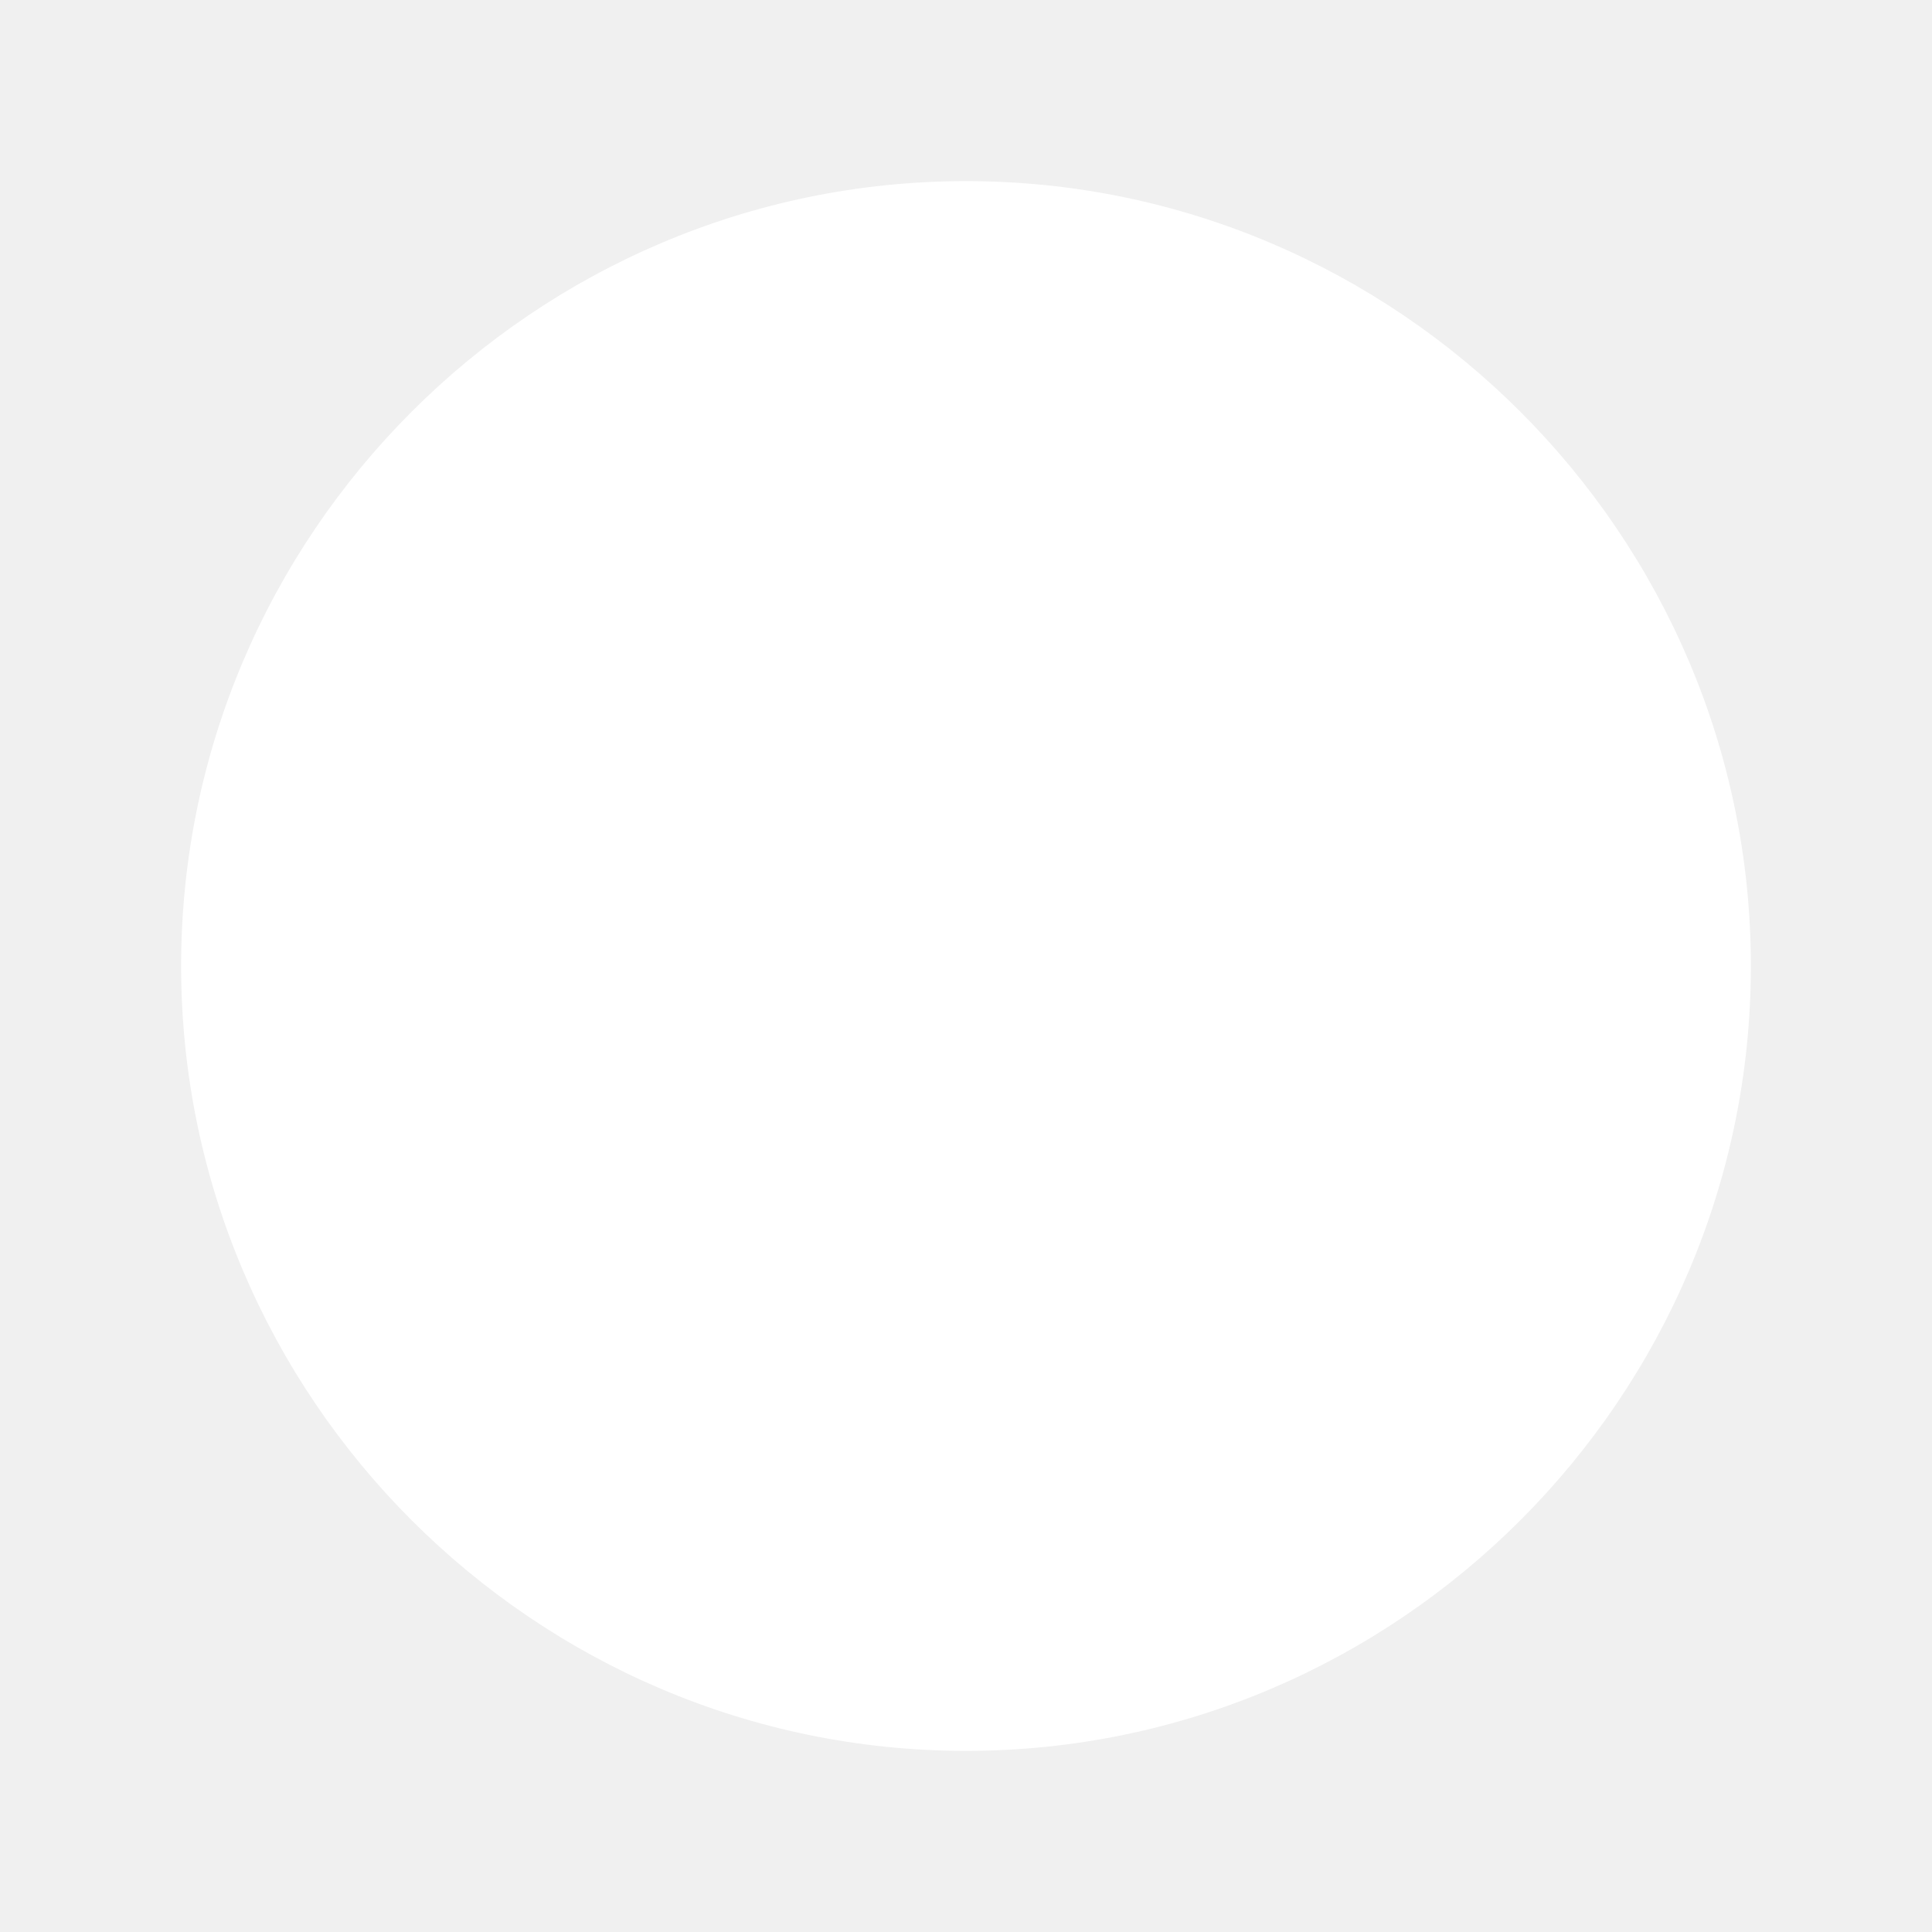
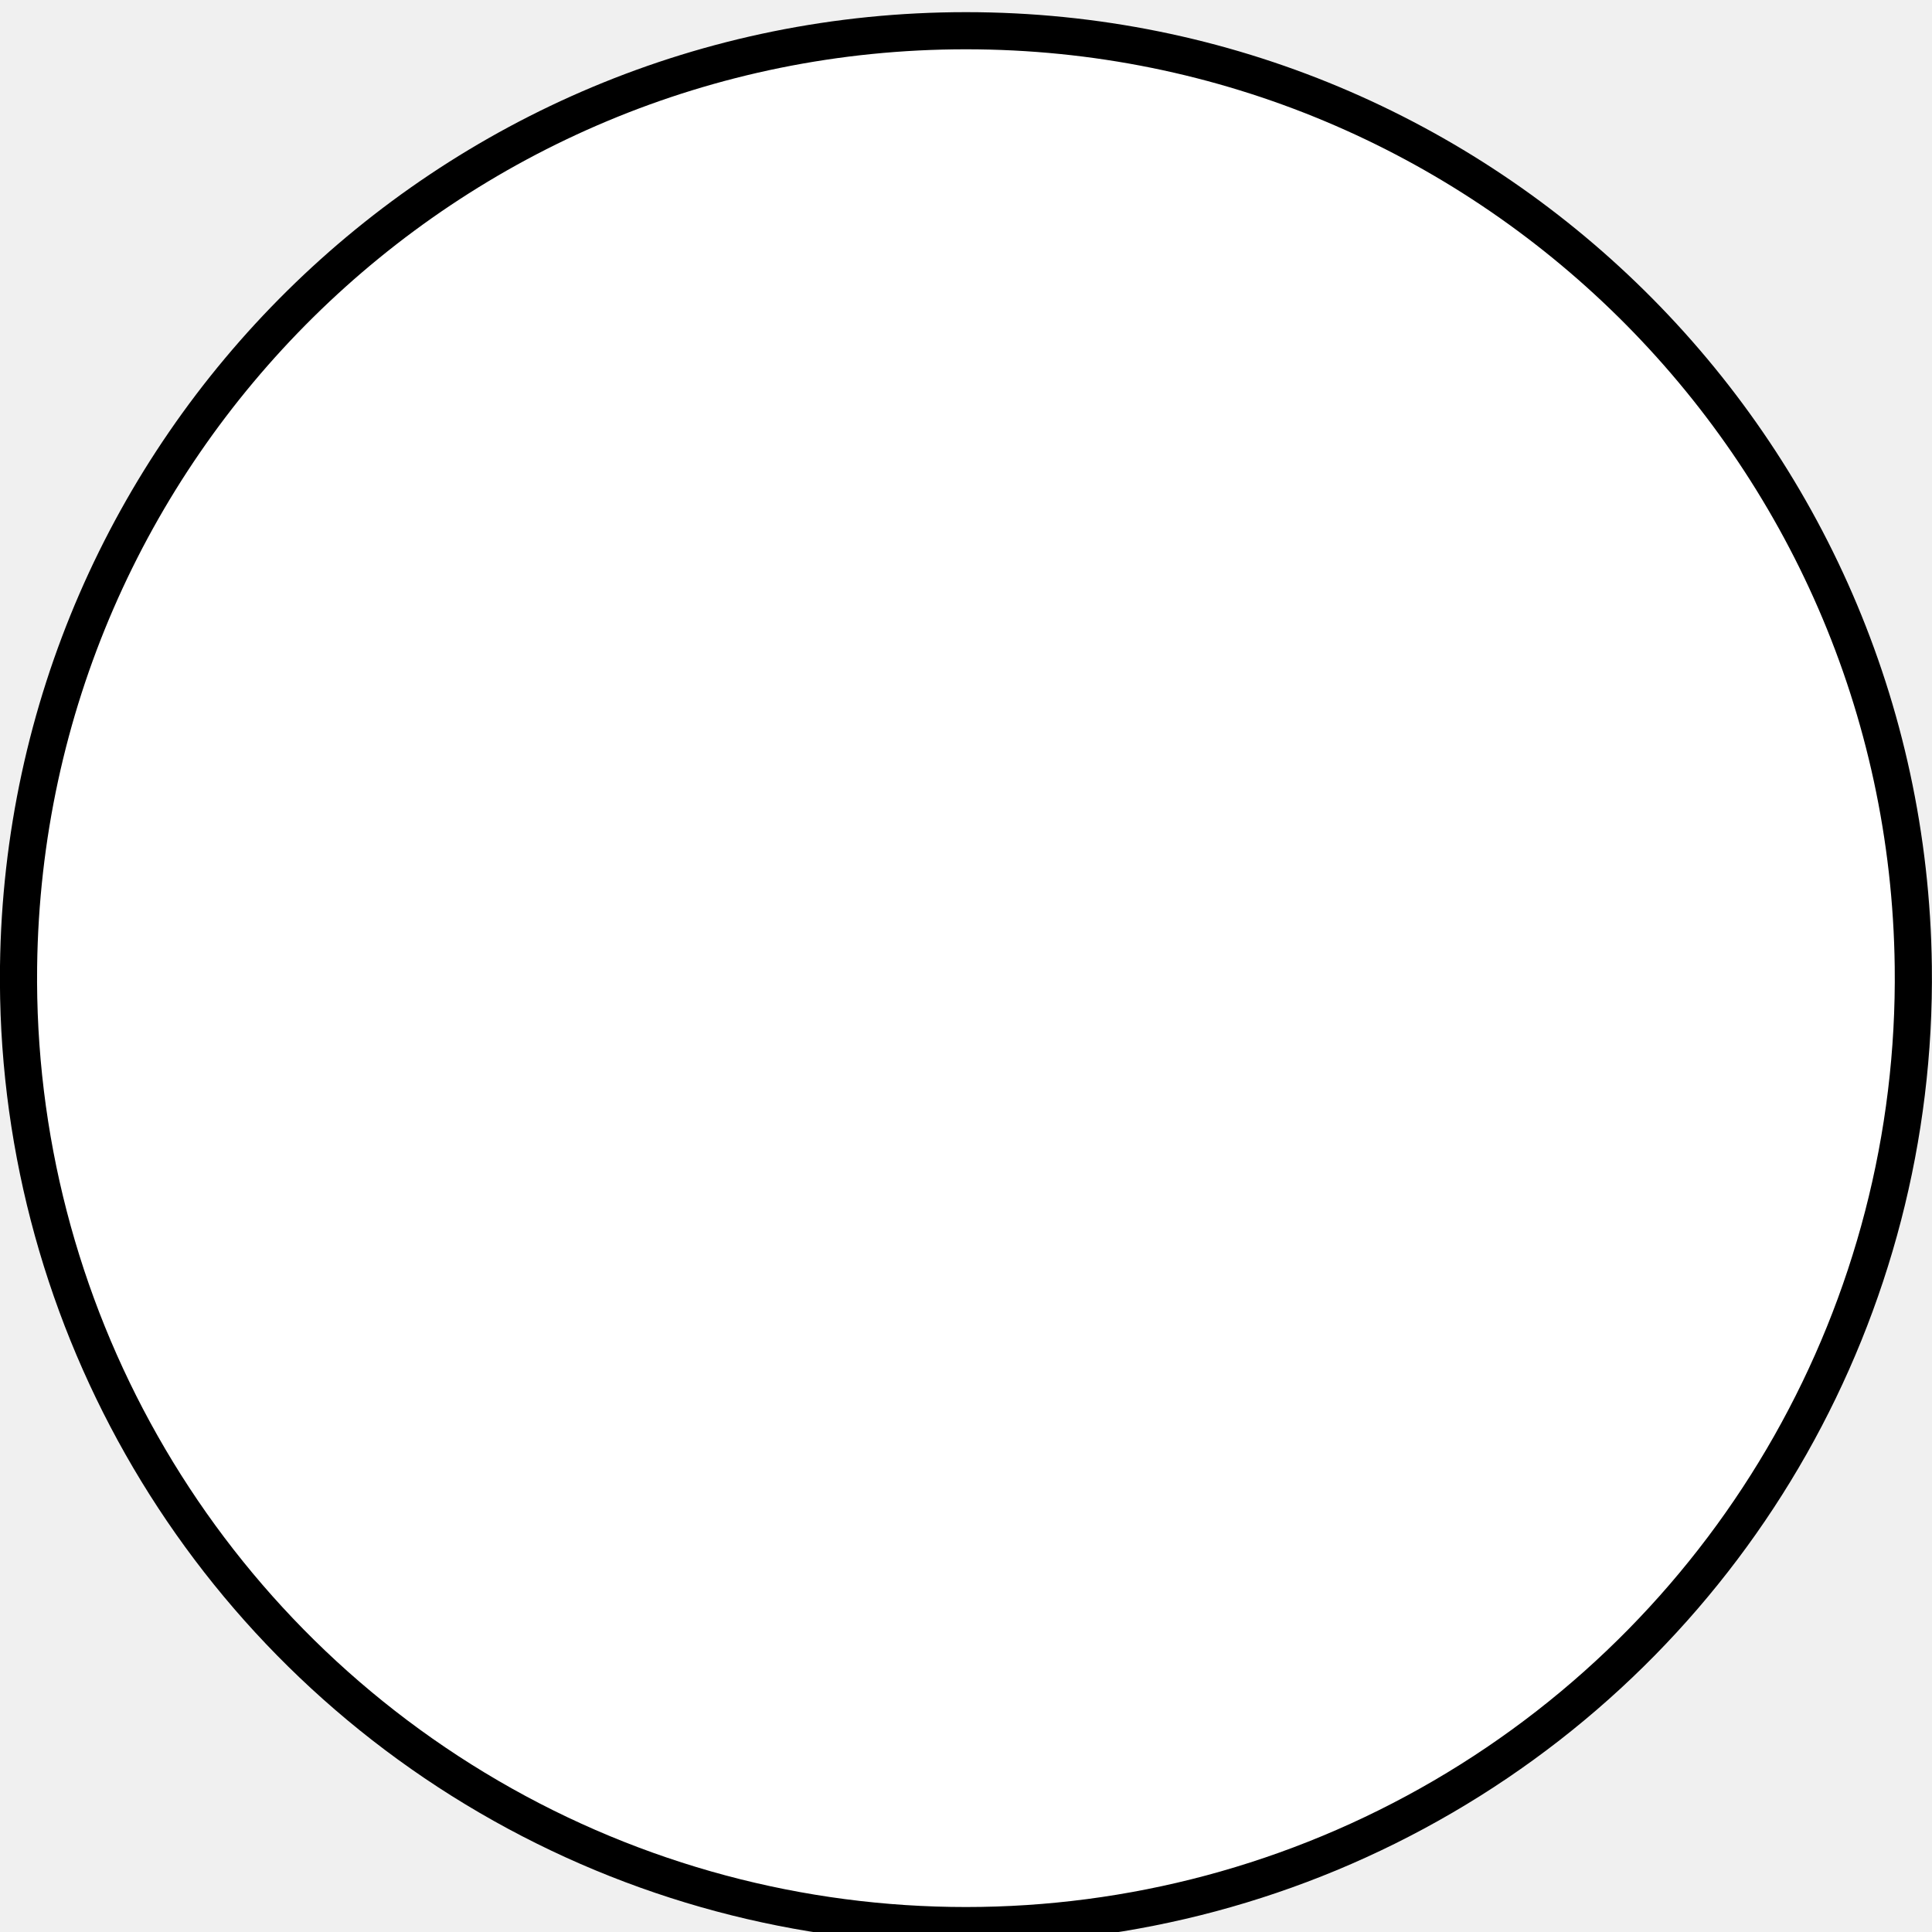
- <svg xmlns="http://www.w3.org/2000/svg" version="1.1" id="Layer_1" x="0px" y="0px" width="512px" height="512px" viewBox="0 0 512 512" enable-background="new 0 0 512 512" xml:space="preserve">
-   <g id="Icon_20_">
-     <g>
-       <path style="fill:white;fill-opacity:1;" d="M256,48C141.601,48,48,141.601,48,256s93.601,208,208,208s208-93.601,208-208S370.399,48,256,48z M256,422.399" />
-       <path d="    c-91.518,0-166.399-74.882-166.399-166.399S164.482,89.6,256,89.6S422.4,164.482,422.4,256S347.518,422.399,256,422.399z" />
+ <svg xmlns="http://www.w3.org/2000/svg" xmlns:ns1="http://schemas.microsoft.com/visio/2003/SVGExtensions/" width="0.361in" height="0.361in" viewBox="0 0 26.012 26.012" xml:space="preserve" color-interpolation-filters="sRGB" class="st2">
+   <ns1:documentProperties ns1:langID="3082" ns1:metric="true" ns1:viewMarkup="false" />
+   <style type="text/css">
+ 	
+ 		.st1 {fill:#ffffff;stroke:#000000;stroke-linecap:round;stroke-linejoin:round;stroke-width:0.5}
+ 		.st2 {fill:none;fill-rule:evenodd;font-size:12px;overflow:visible;stroke-linecap:square;stroke-miterlimit:3}
+ 	
+ 	</style>
+   <g ns1:mID="0" ns1:index="1" ns1:groupContext="foregroundPage">
+     <ns1:pageProperties ns1:drawingScale="0.0393701" ns1:pageScale="0.0393701" ns1:drawingUnits="24" ns1:shadowOffsetX="8.50394" ns1:shadowOffsetY="-8.50394" />
+     <ns1:layer ns1:name="Conector" ns1:index="0" />
+     <ns1:layer ns1:name="Diagrama de flujo" ns1:index="1" />
+     <g id="shape1001-1" ns1:mID="1001" ns1:groupContext="shape" ns1:layerMember="0;1" transform="translate(0.25,-0.25)">
+       <ns1:userDefs>
+         <ns1:ud ns1:nameU="visVersion" ns1:prompt="" ns1:val="VT0(15):26" />
+       </ns1:userDefs>
+       <path d="M0 13.26 A12.756 12.756 0 0 1 25.51 13.26 A12.756 12.756 0 1 1 0 13.26 Z" class="st1" />
    </g>
  </g>
</svg>
